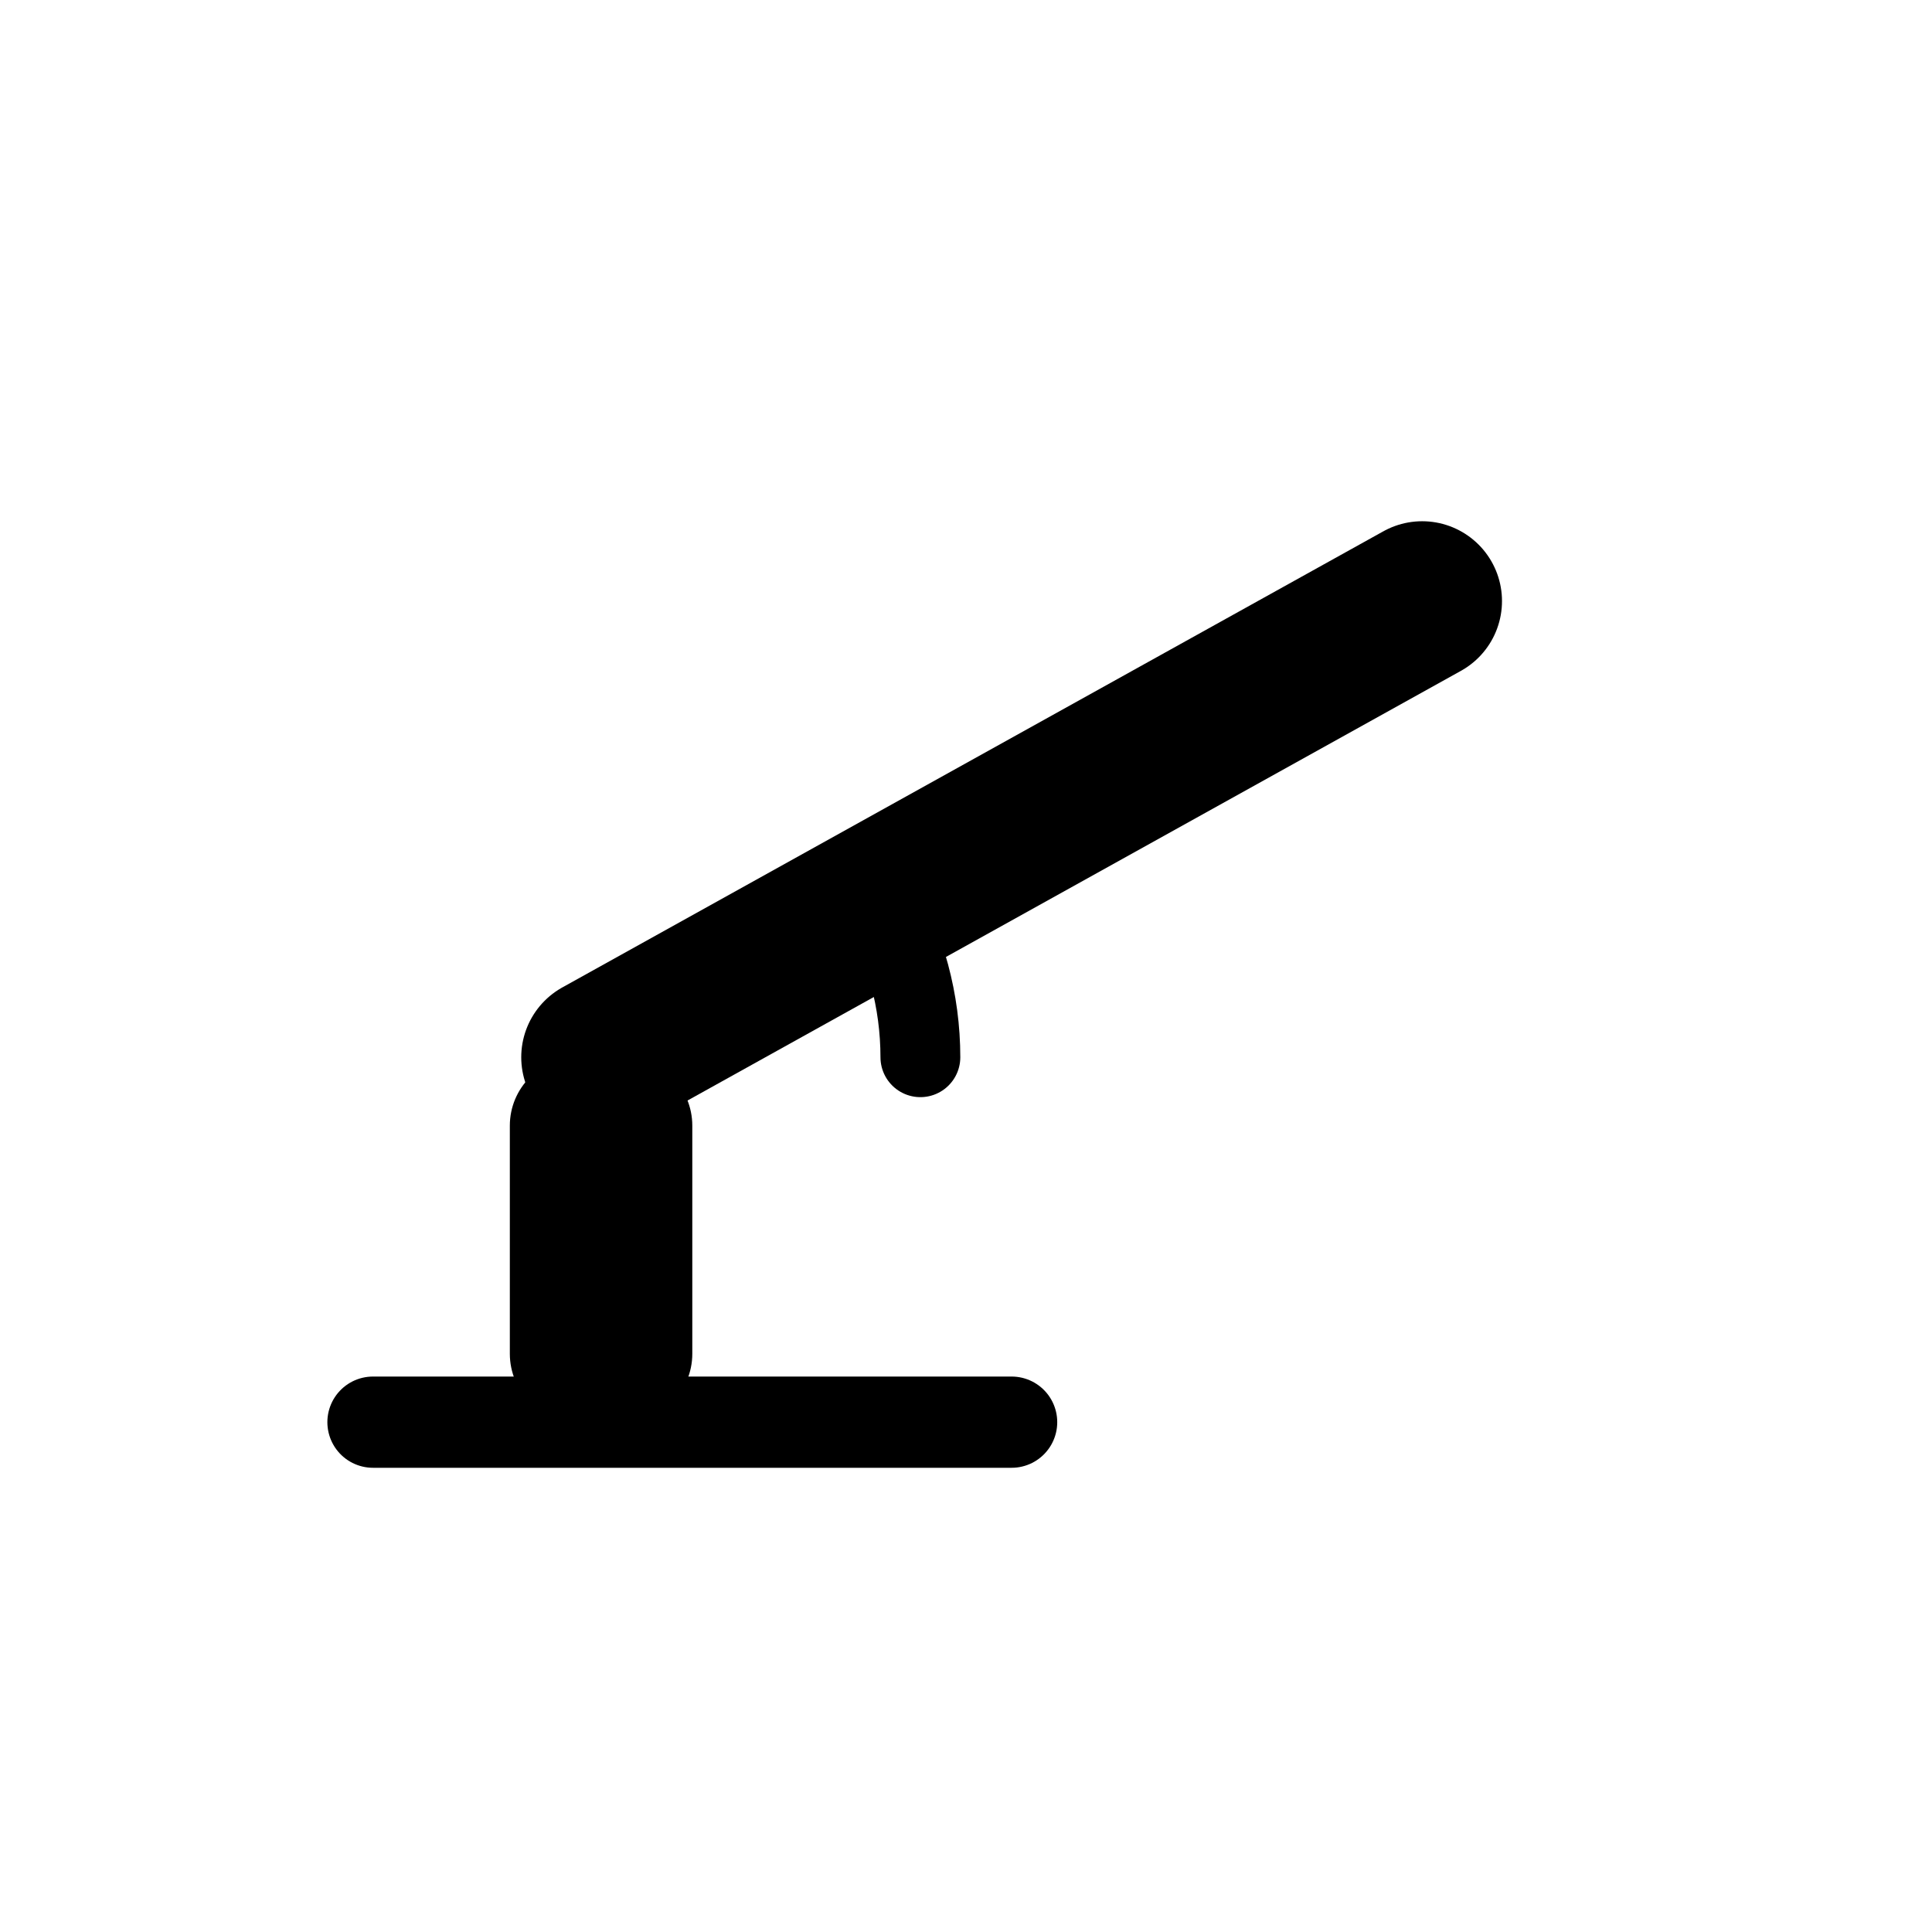
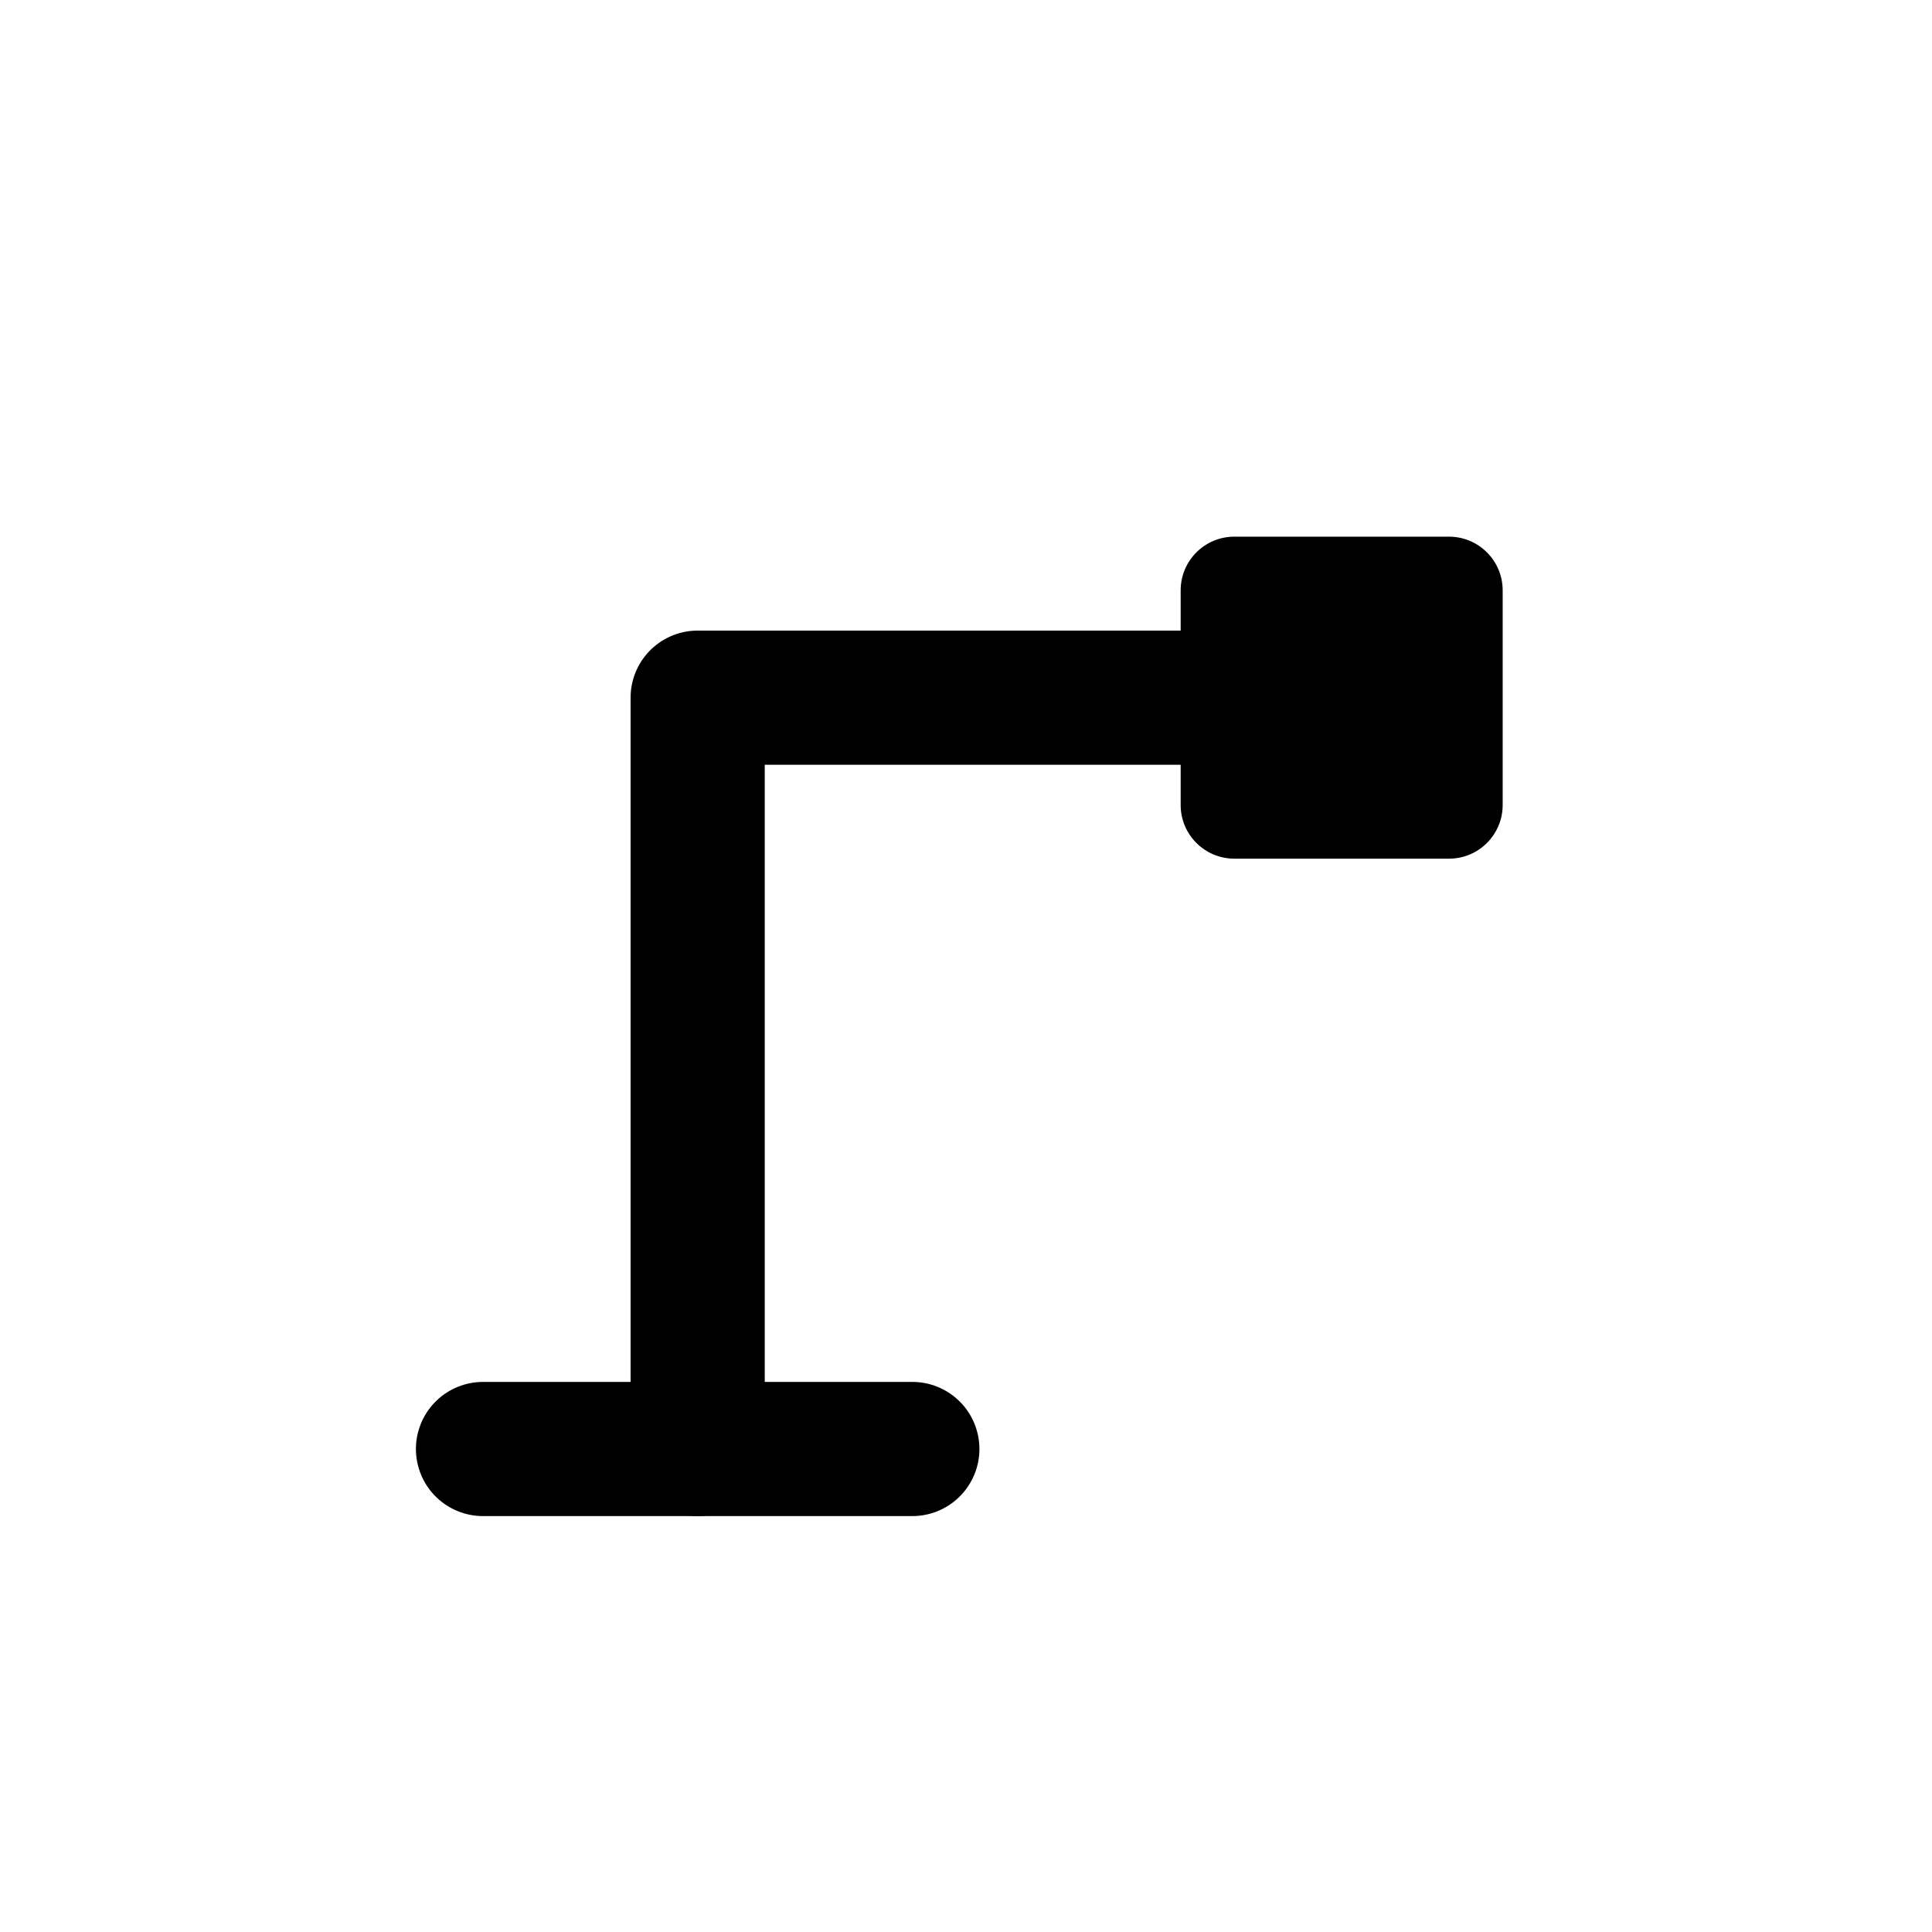
<svg xmlns="http://www.w3.org/2000/svg" viewBox="0 0 36 36" fill="none">
-   <g transform="translate(18 18) scale(0.85) translate(-18 -18)">
-     <path d="M5 28L19 28" stroke="currentColor" stroke-width="2" stroke-linecap="round" />
-     <path d="M9.5 20H10.5C11.328 20 12 20.672 12 21.5V26.5C12 27.328 11.328 28 10.5 28H9.5C8.672 28 8 27.328 8 26.5V21.5C8 20.672 8.672 20 9.5 20Z" fill="currentColor" />
-     <path d="M10 20L28 10" stroke="currentColor" stroke-width="3.5" stroke-linecap="round" />
-     <path d="M17 20A7 7 0 0 0 16.06 16.5" stroke="currentColor" stroke-width="1.75" stroke-linecap="round" />
-   </g>
+   <path d="M9 27H17" stroke="currentColor" stroke-width="2.5" stroke-linecap="round" />
+   <path d="M13 27V13H22" stroke="currentColor" stroke-width="2.5" stroke-linecap="round" stroke-linejoin="round" fill="none" />
+   <rect x="22" y="10" width="6" height="6" rx="1" fill="currentColor" />
</svg>
